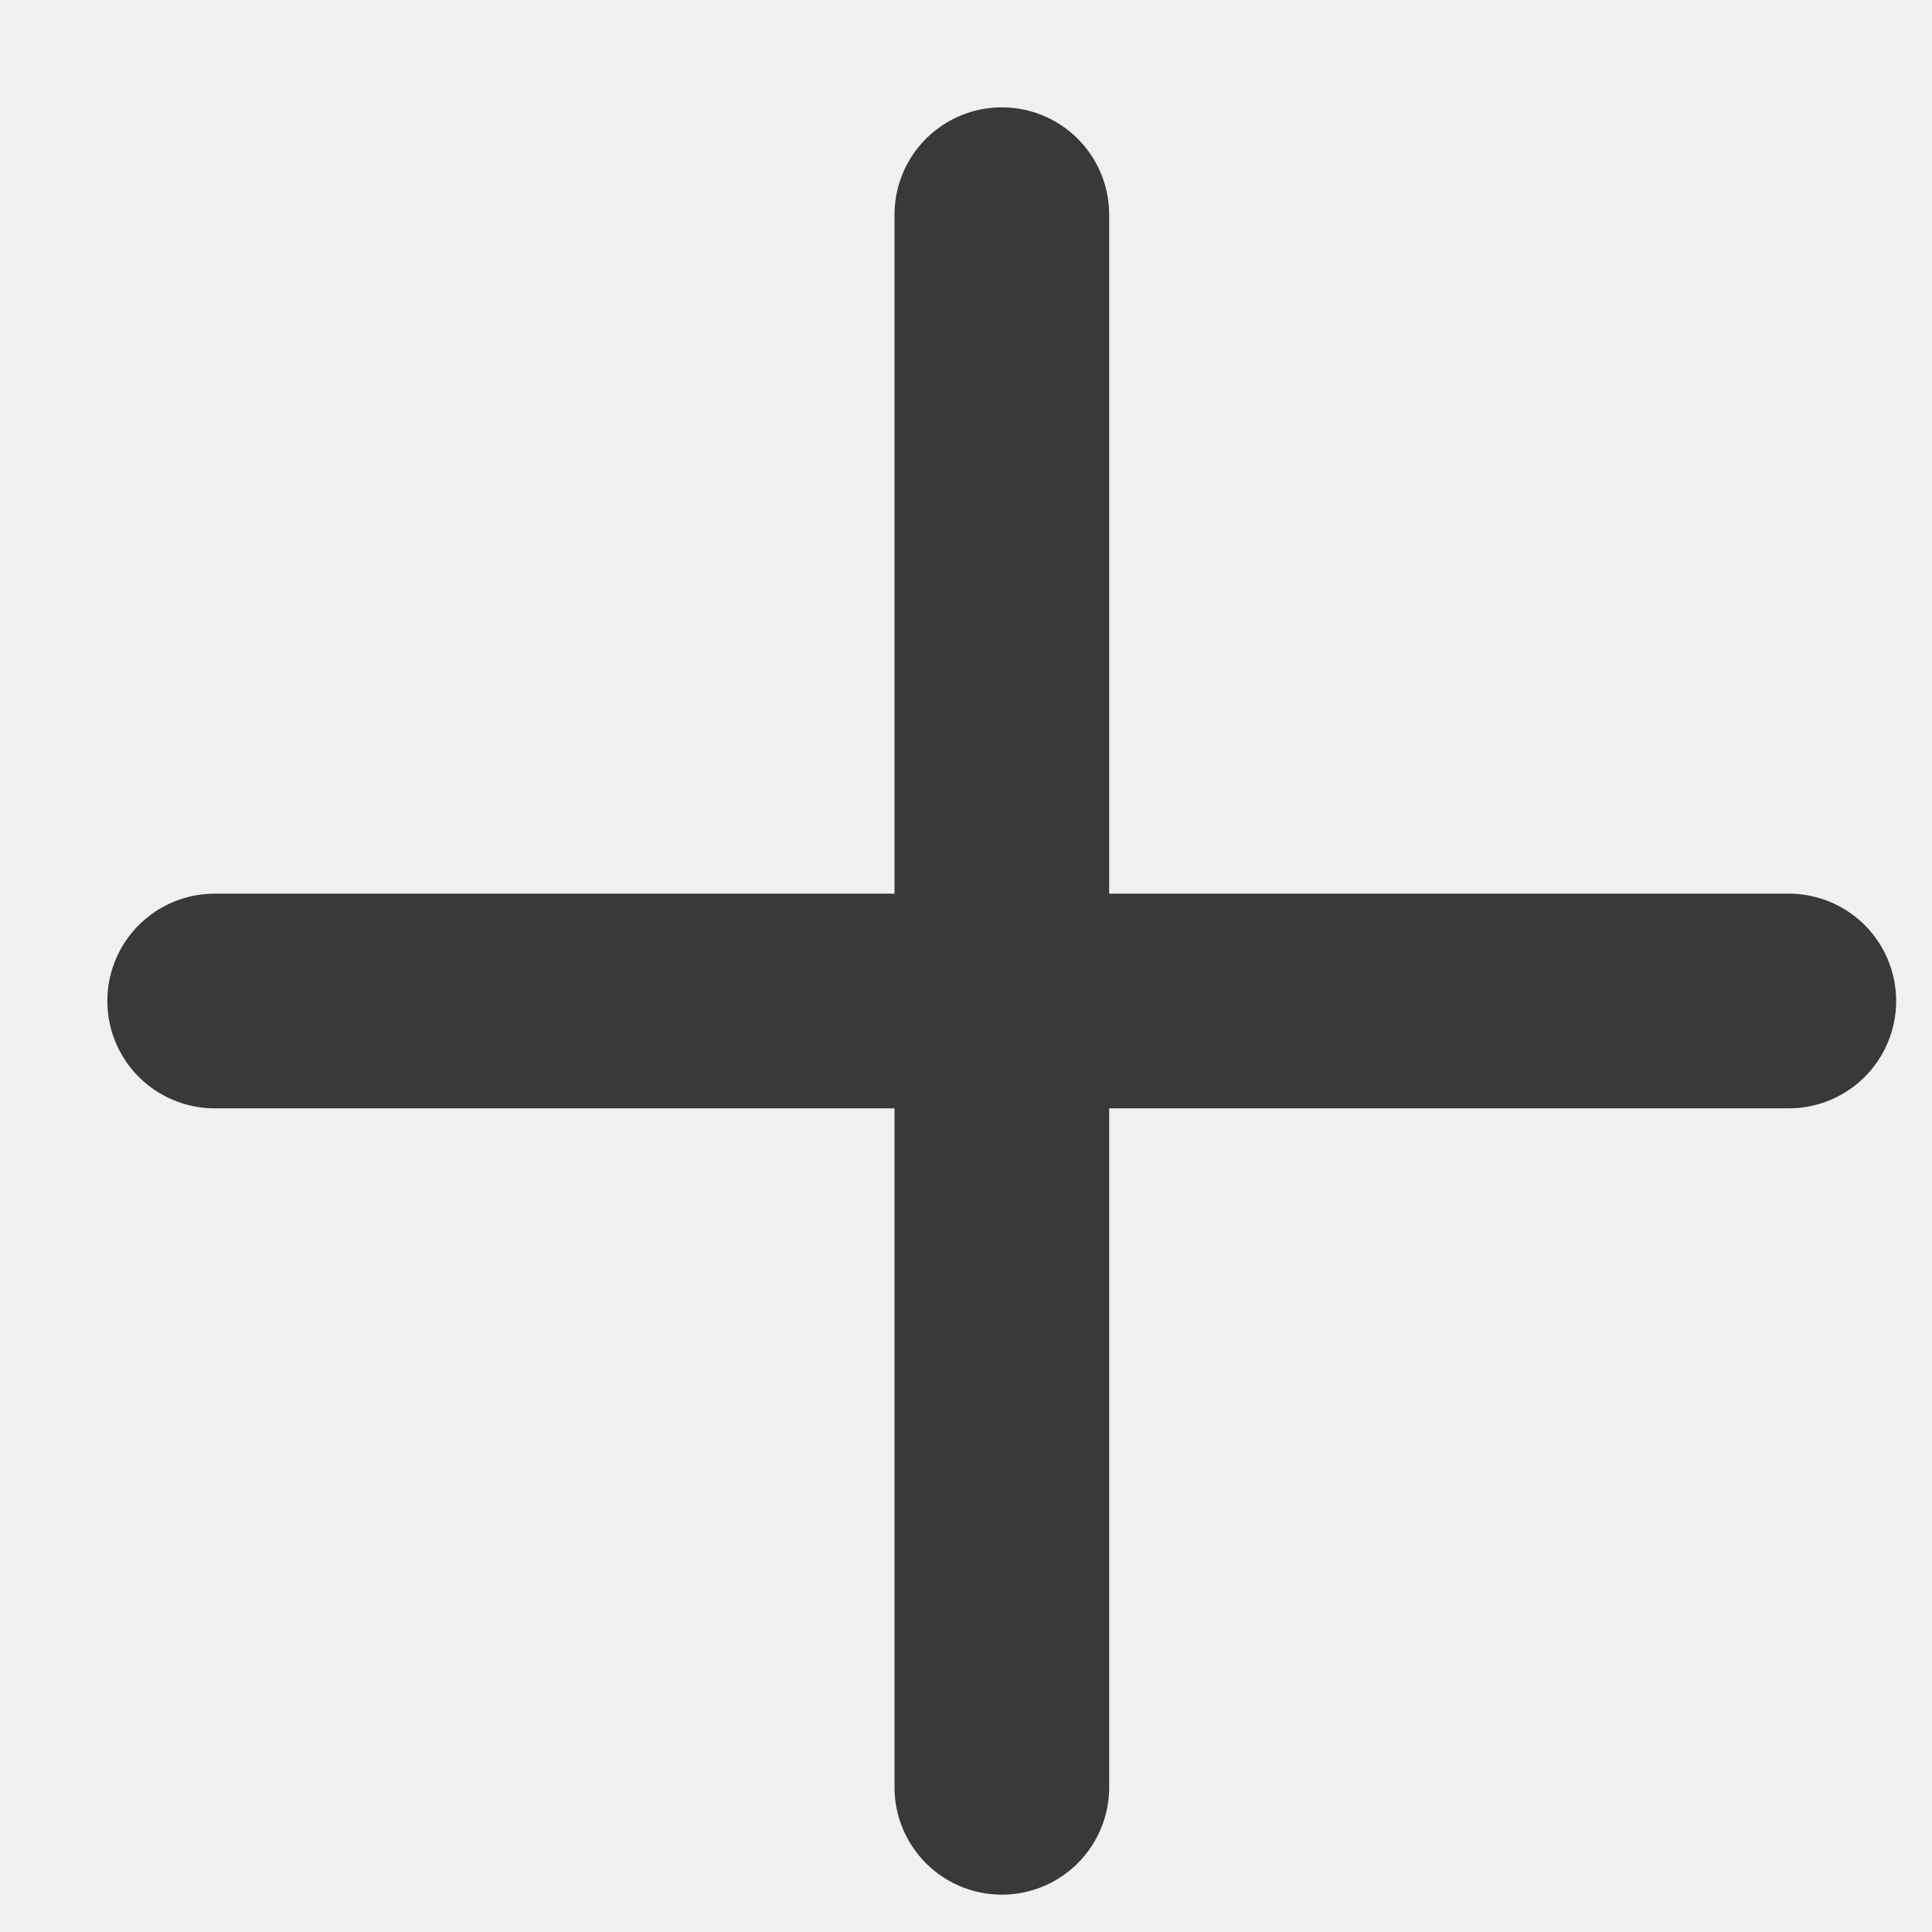
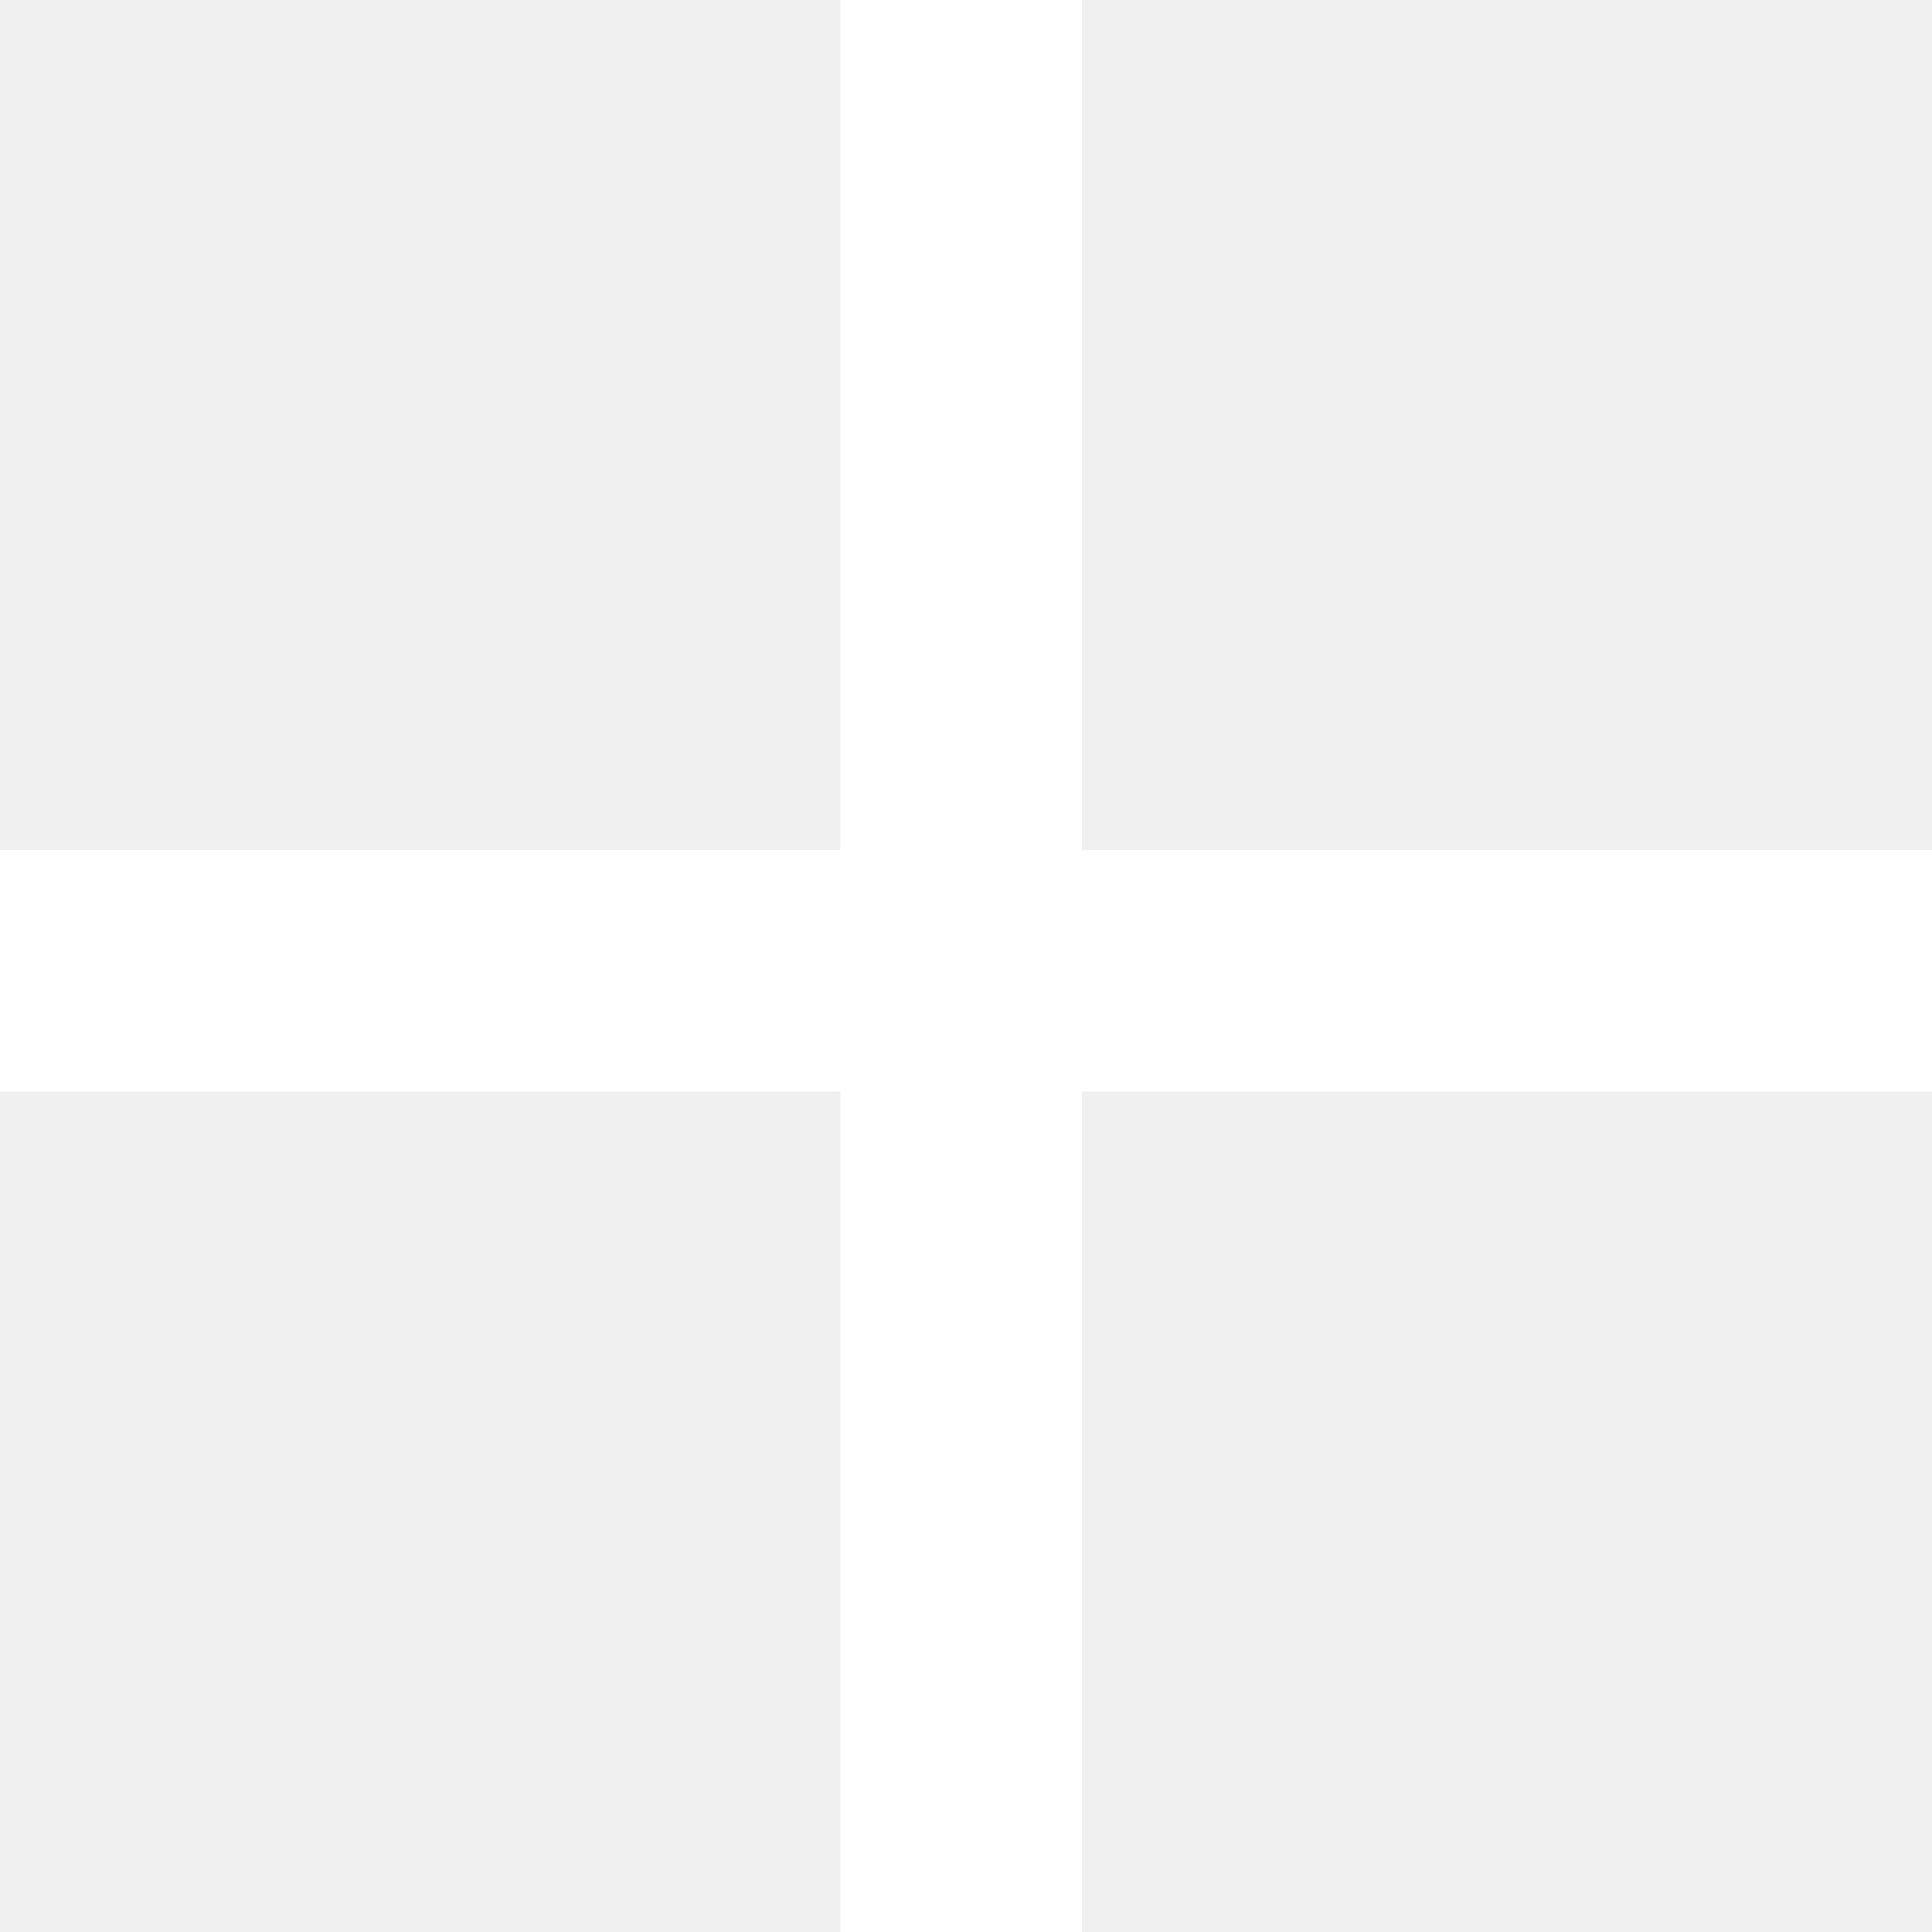
- <svg xmlns="http://www.w3.org/2000/svg" width="9" height="9" viewBox="0 0 9 9" fill="none">
-   <path d="M4.667 1V8.326" stroke="#393939" stroke-linecap="round" stroke-linejoin="round" />
-   <path d="M8.333 4.663H1" stroke="#393939" stroke-linecap="round" stroke-linejoin="round" />
+ <svg xmlns="http://www.w3.org/2000/svg" width="200" height="200" viewBox="0 0 200 200" fill="none">
+   <rect width="25" height="200" transform="translate(87)" fill="white" />
+   <rect width="25" height="200" transform="matrix(0 -1 1 0 0 113)" fill="white" />
</svg>
